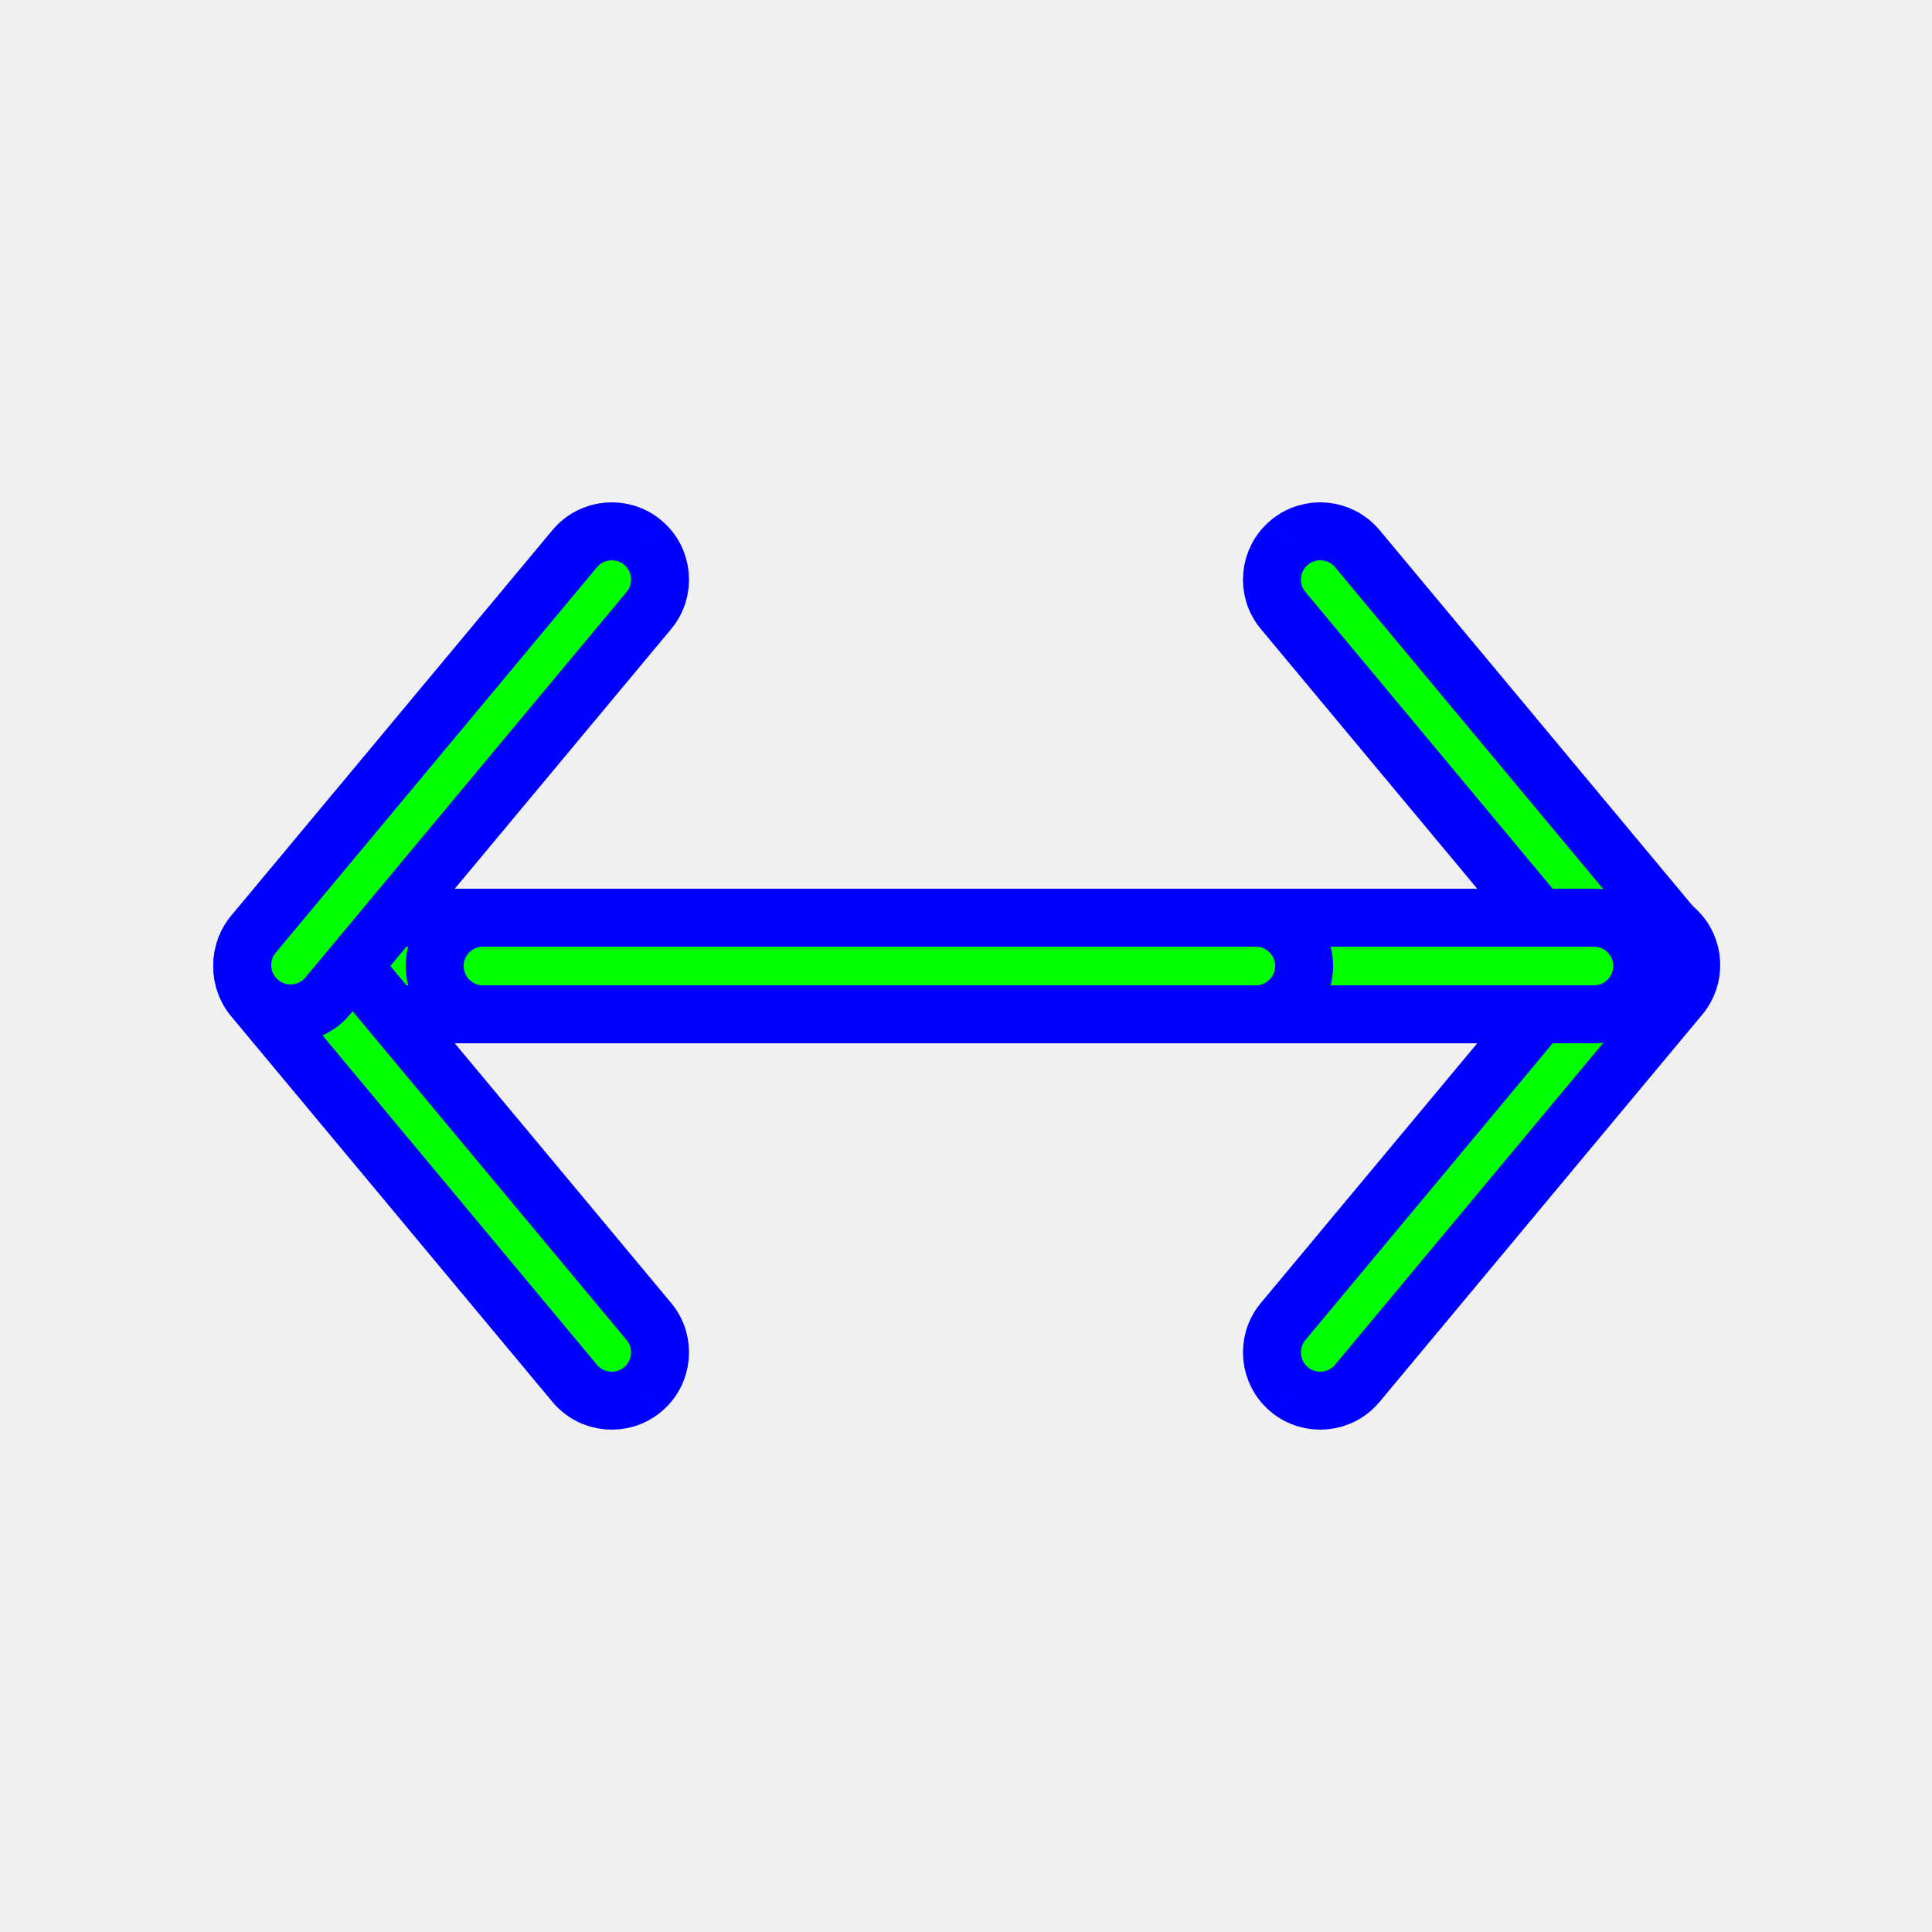
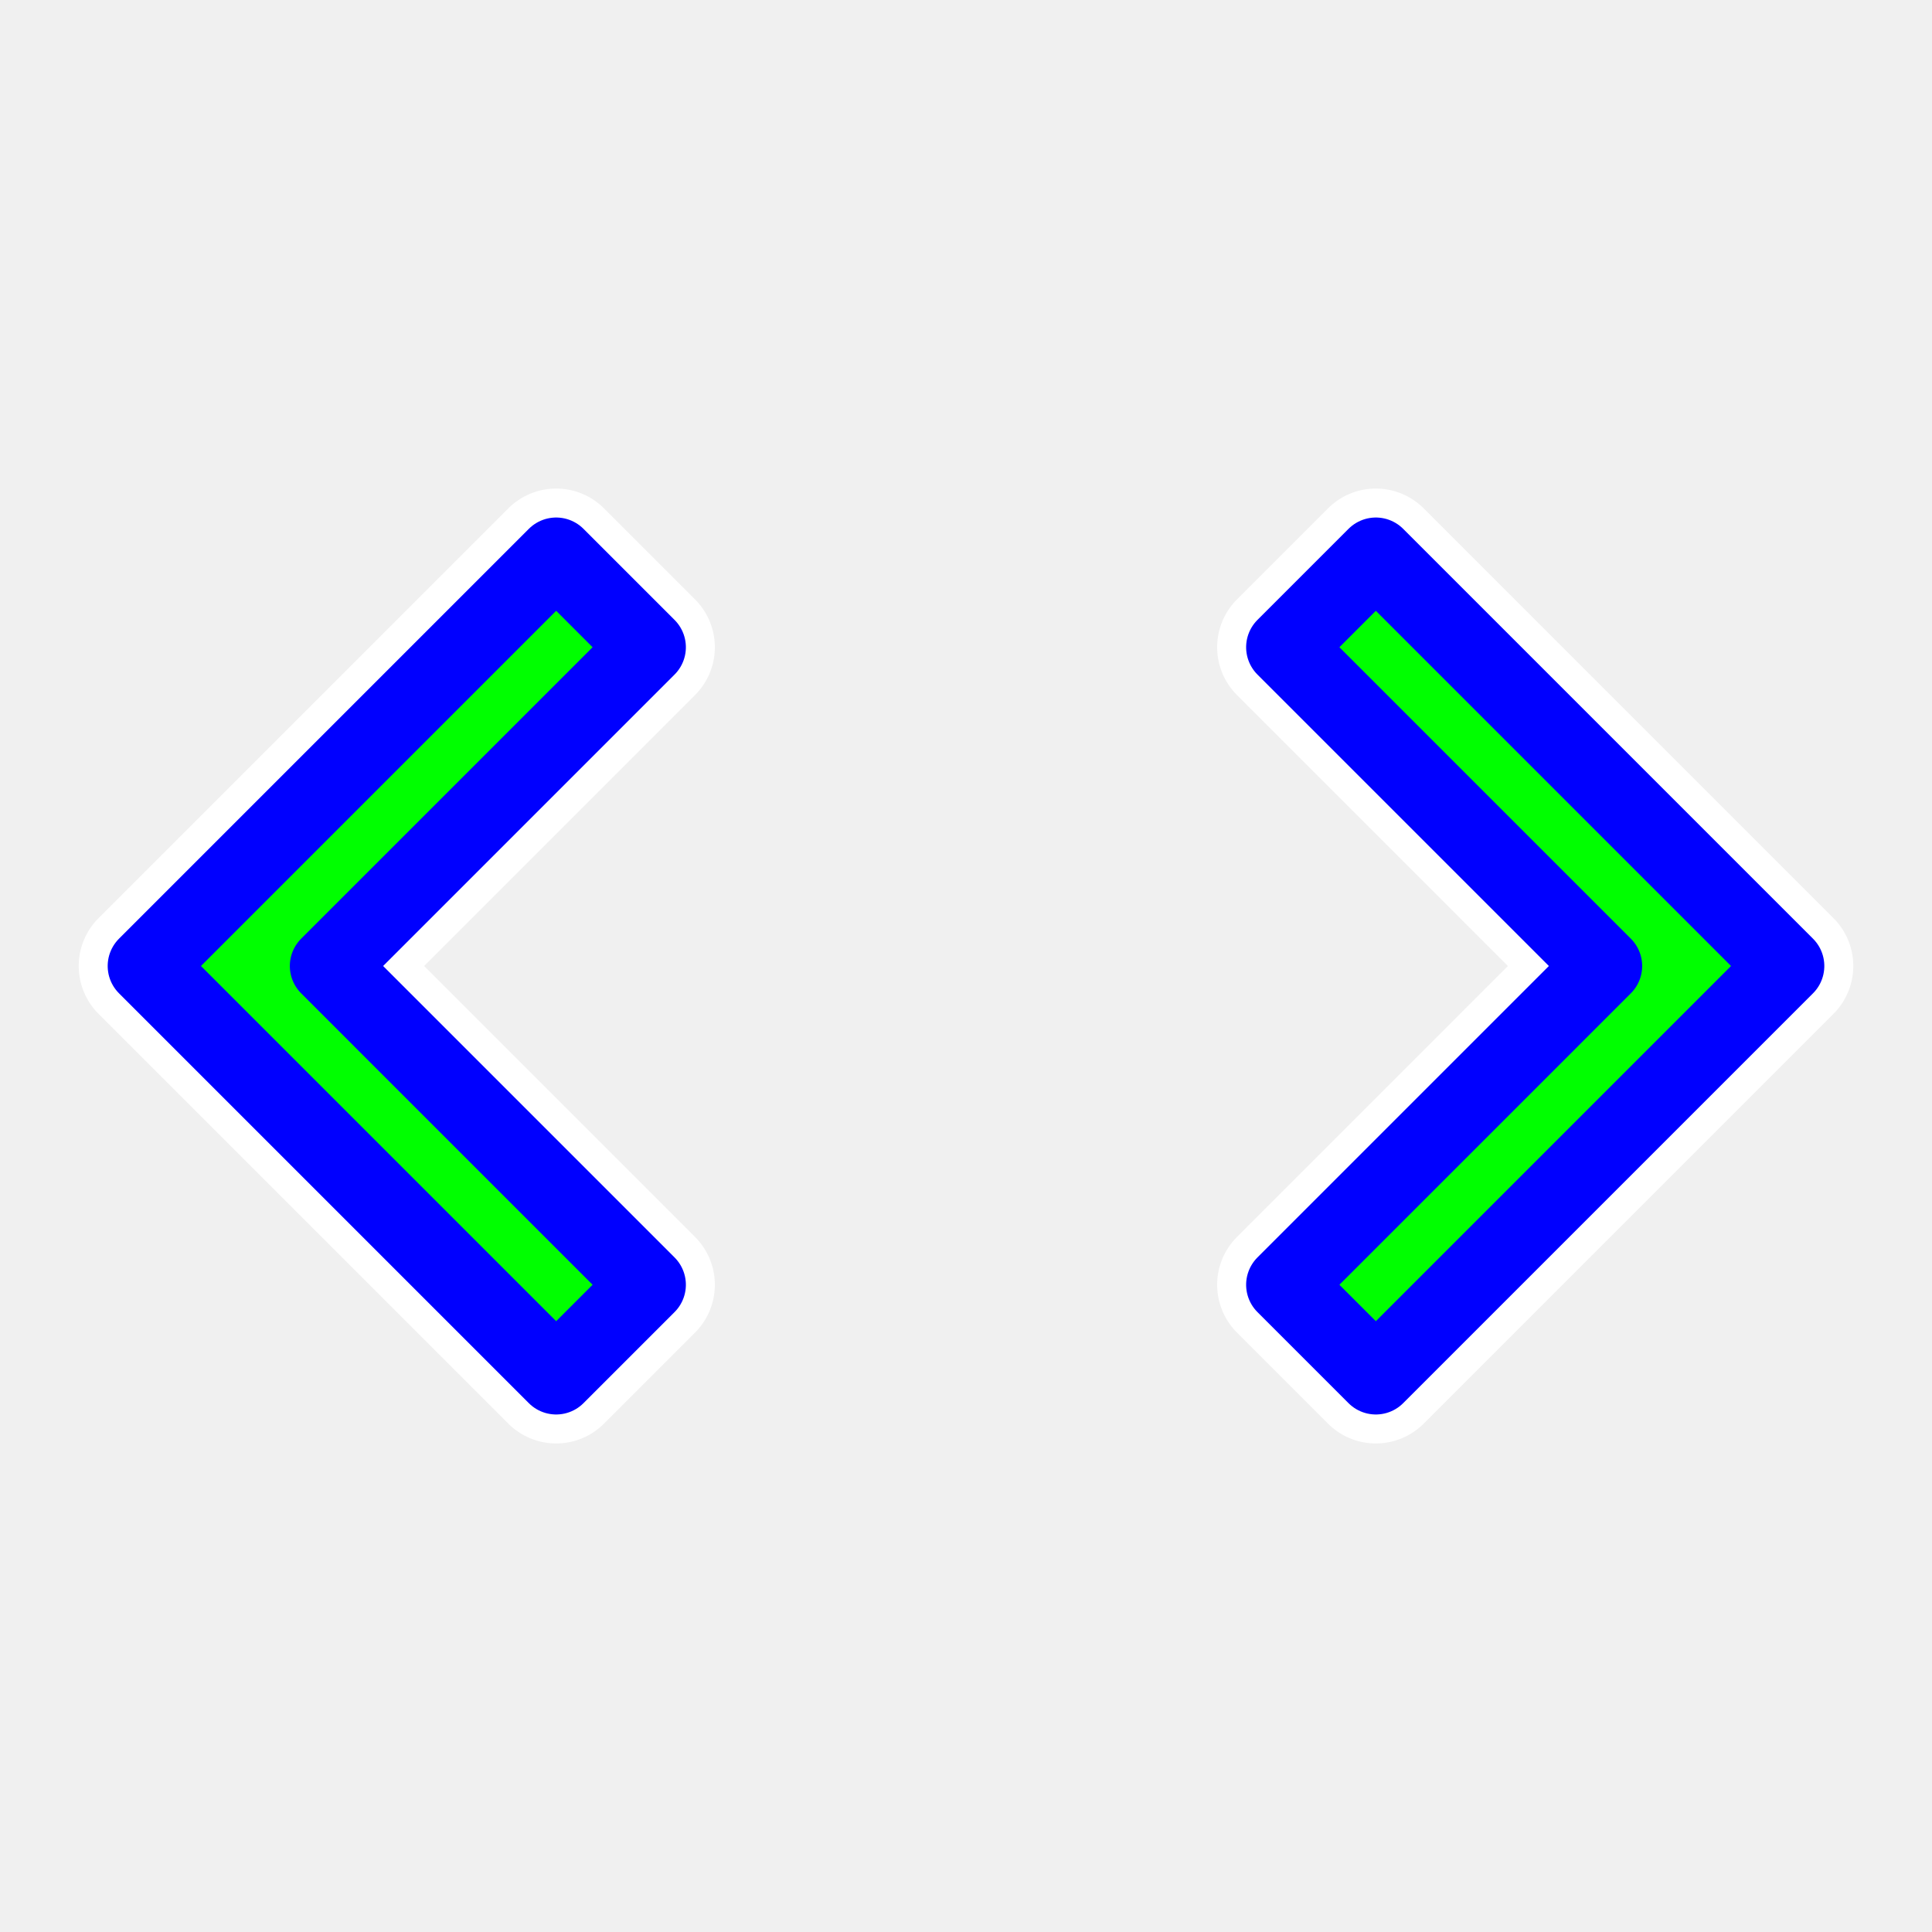
- <svg xmlns="http://www.w3.org/2000/svg" width="257" height="257" viewBox="0 0 20 20">
-   <g fill="#00FF00" fill-rule="evenodd" clip-rule="evenodd" stroke="#0000FF" stroke-width="0.6" stroke-linejoin="round">
-     <path d="M13.347 5.616a.5.5 0 0 1 .704.064l3.333 4a.5.5 0 0 1-.768.64l-3.333-4a.5.5 0 0 1 .064-.704" />
-     <path d="M13.347 14.384a.5.5 0 0 1-.064-.704l3.333-4a.5.5 0 1 1 .768.64l-3.333 4a.5.5 0 0 1-.704.064" />
-     <path d="M3.5 9.5h13a.5.5 0 1 1 0 1h-13a.5.5 0 0 1 0-1" />
-     <path d="M6.653 14.384a.5.5 0 0 1-.704-.064l-3.333-4a.5.5 0 0 1 .768-.64l3.333 4a.5.5 0 0 1-.064.704" />
-     <path d="M6.653 5.616a.5.5 0 0 1 .064.704l-3.333 4a.5.5 0 0 1-.768-.64l3.333-4a.5.5 0 0 1 .704-.064M4.5 10a.5.5 0 0 1 .5-.5h8a.5.5 0 0 1 0 1H5a.5.5 0 0 1-.5-.5" />
+ <svg xmlns="http://www.w3.org/2000/svg" width="257" height="257" viewBox="0 0 24 24">
+   <g fill="none" stroke-linejoin="round" stroke-linecap="round" transform="translate(12, 12) rotate(45) scale(0.8) translate(-12, -12)">
+     <path fill="#FFFFFF" stroke="#FFFFFF" stroke-width="2.1" d="M5 12H3v9h9v-2H5zm7-7h7v7h2V3h-9z" />
+     <path fill="#00FF00" stroke="#0000FF" stroke-width="1.2" d="M5 12H3v9h9v-2H5zm7-7h7v7h2V3h-9z" />
  </g>
</svg>
